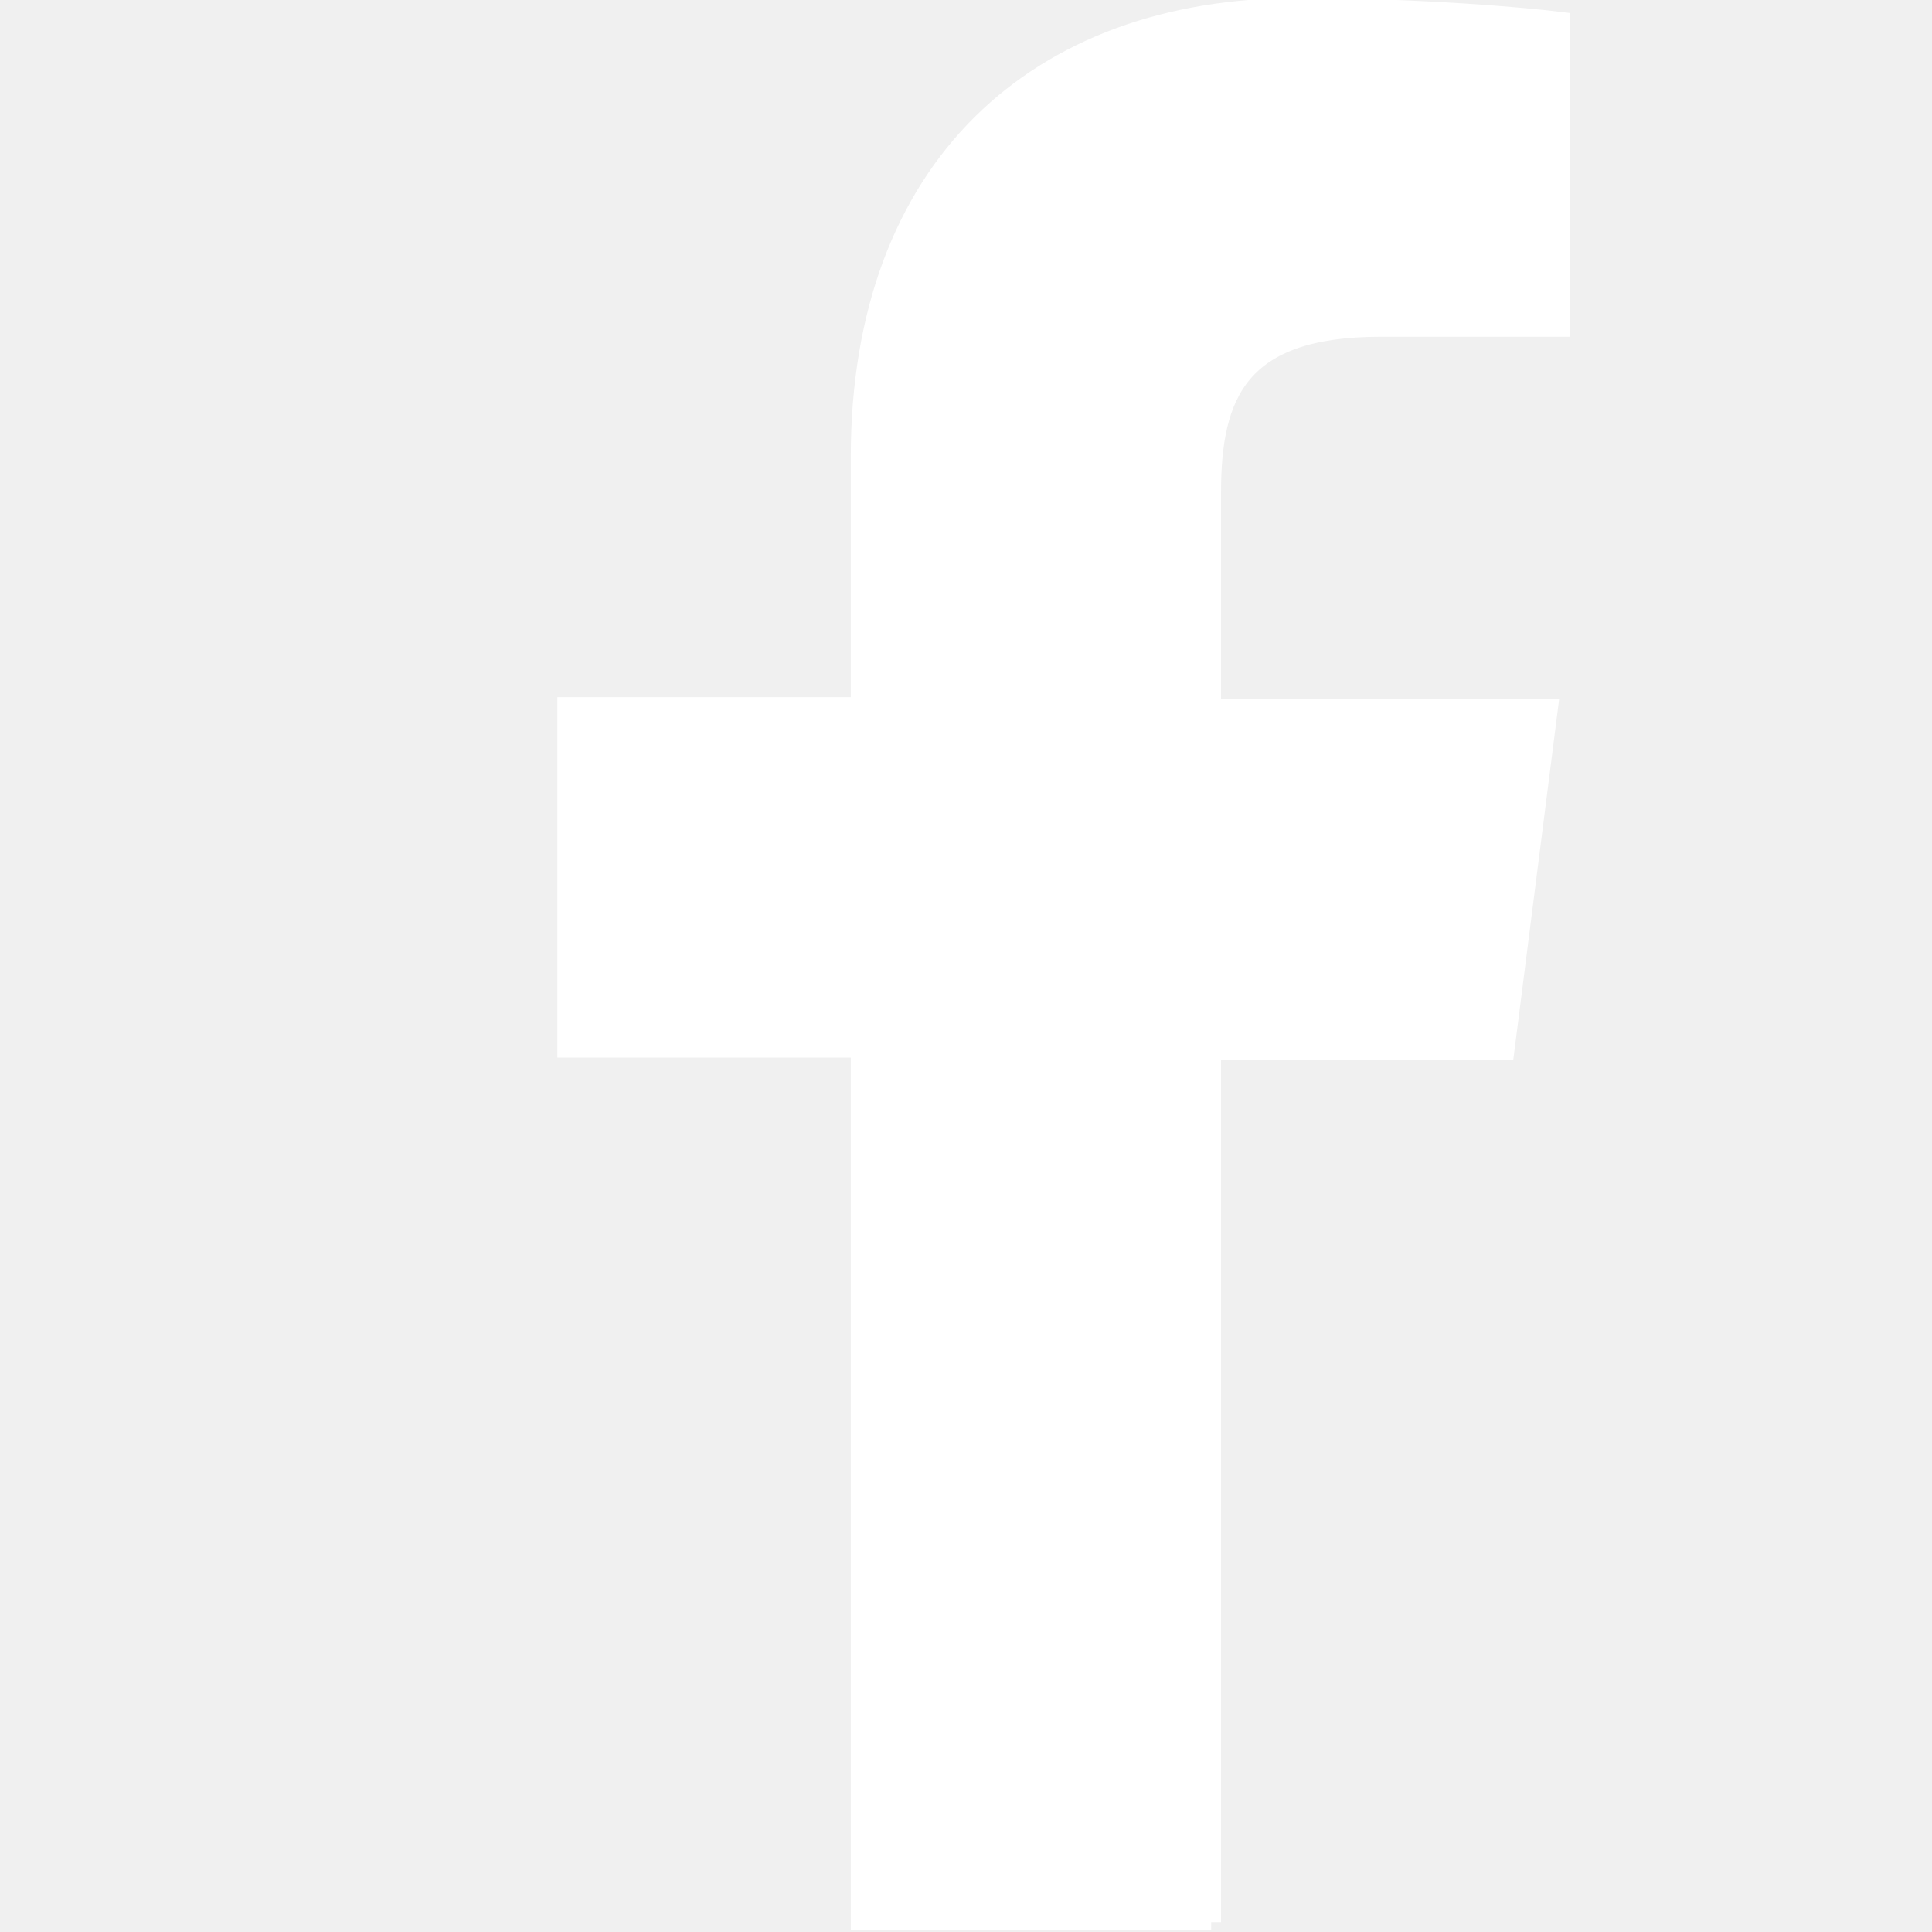
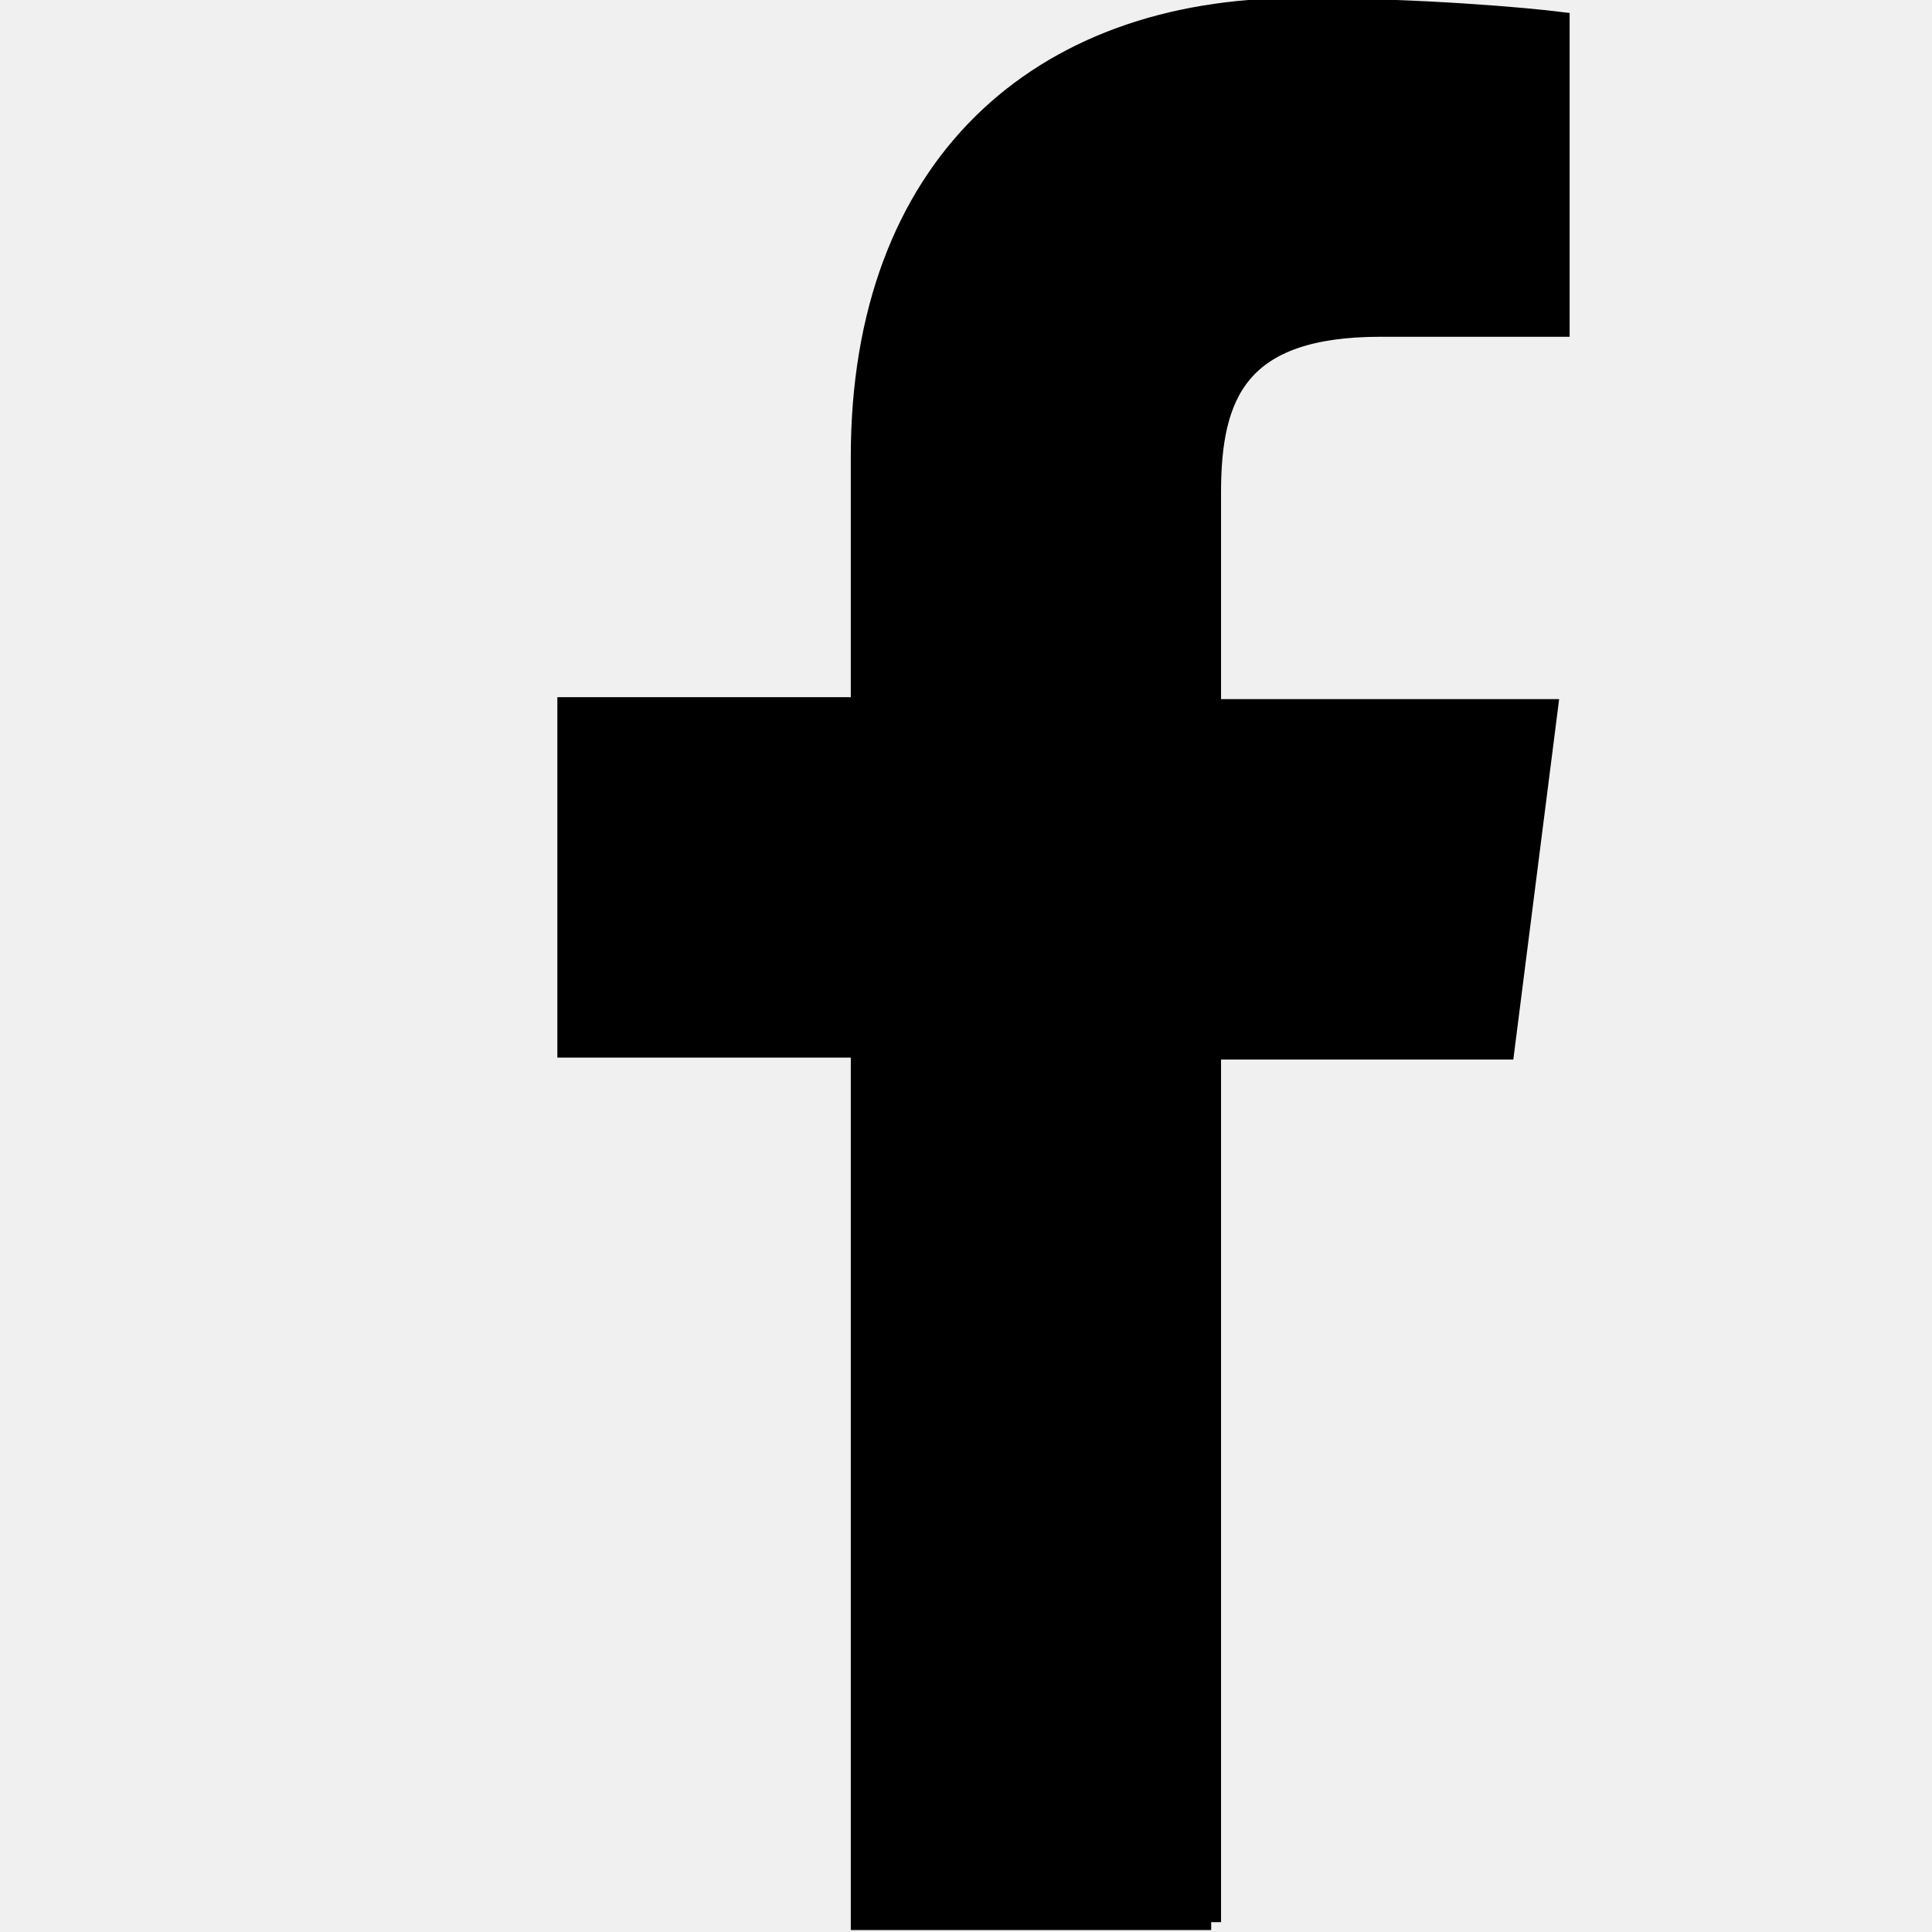
<svg xmlns="http://www.w3.org/2000/svg" version="1.1" id="Layer_1" x="0px" y="0px" viewBox="-381.6 151.5 98.1 98.1" enable-background="new -381.6 151.5 98.1 98.1" xml:space="preserve">
  <path id="Blue_1_" fill="none" d="M-289.4,249.1c3,0,5.4-2.4,5.4-5.4v-86.4c0-3-2.4-5.4-5.4-5.4h-86.4c-3,0-5.4,2.4-5.4,5.4v86.4  c0,3,2.4,5.4,5.4,5.4H-289.4z" />
-   <path id="f" fill="#FFFFFF" stroke="#FFFFFF" stroke-miterlimit="10" d="M-320.1,249.1v-44.3h14.9l2.2-17.3h-17.1v-11  c0-5,1.4-8.4,8.6-8.4l9.1,0v-15.5c-1.6-0.2-7-0.7-13.3-0.7c-13.2,0-22.2,8.1-22.2,22.8v12.7h-14.9v17.3h14.9v44.3H-320.1z" />
+   <path id="f" fill="#000" stroke="#000" stroke-miterlimit="10" d="M-320.1,249.1v-44.3h14.9l2.2-17.3h-17.1v-11  c0-5,1.4-8.4,8.6-8.4l9.1,0v-15.5c-1.6-0.2-7-0.7-13.3-0.7c-13.2,0-22.2,8.1-22.2,22.8v12.7h-14.9v17.3h14.9v44.3H-320.1z" />
</svg>
